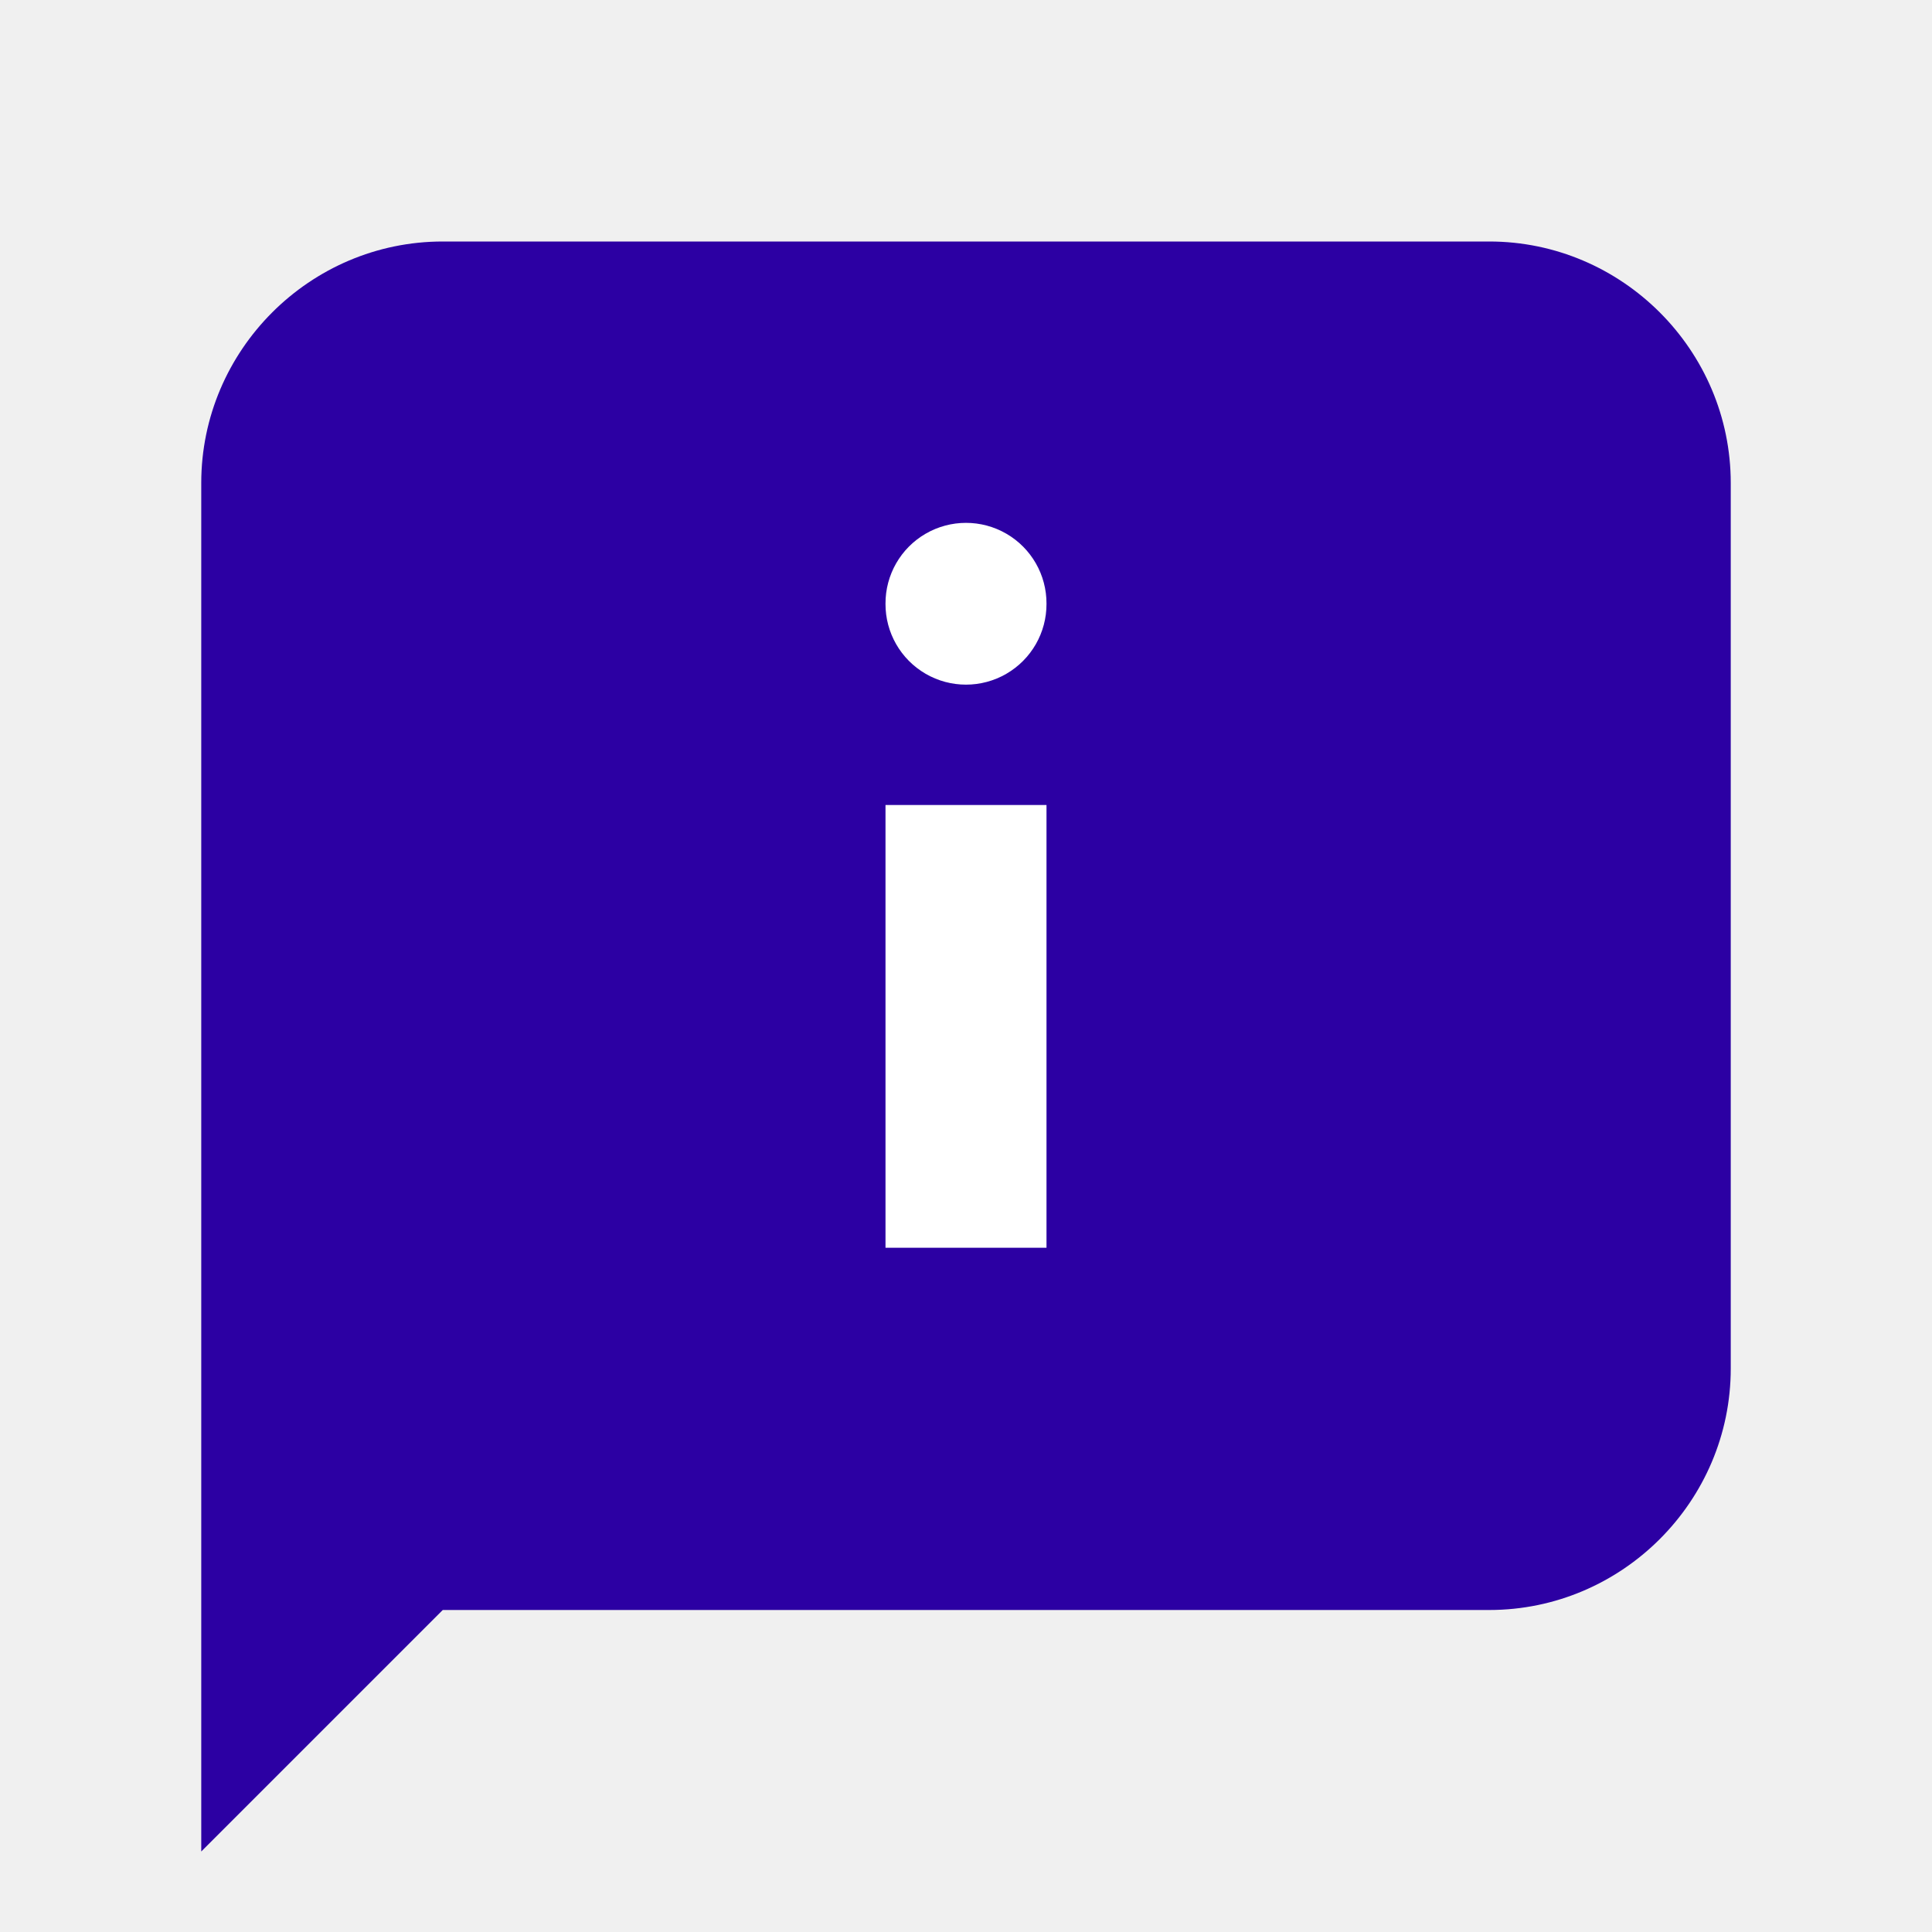
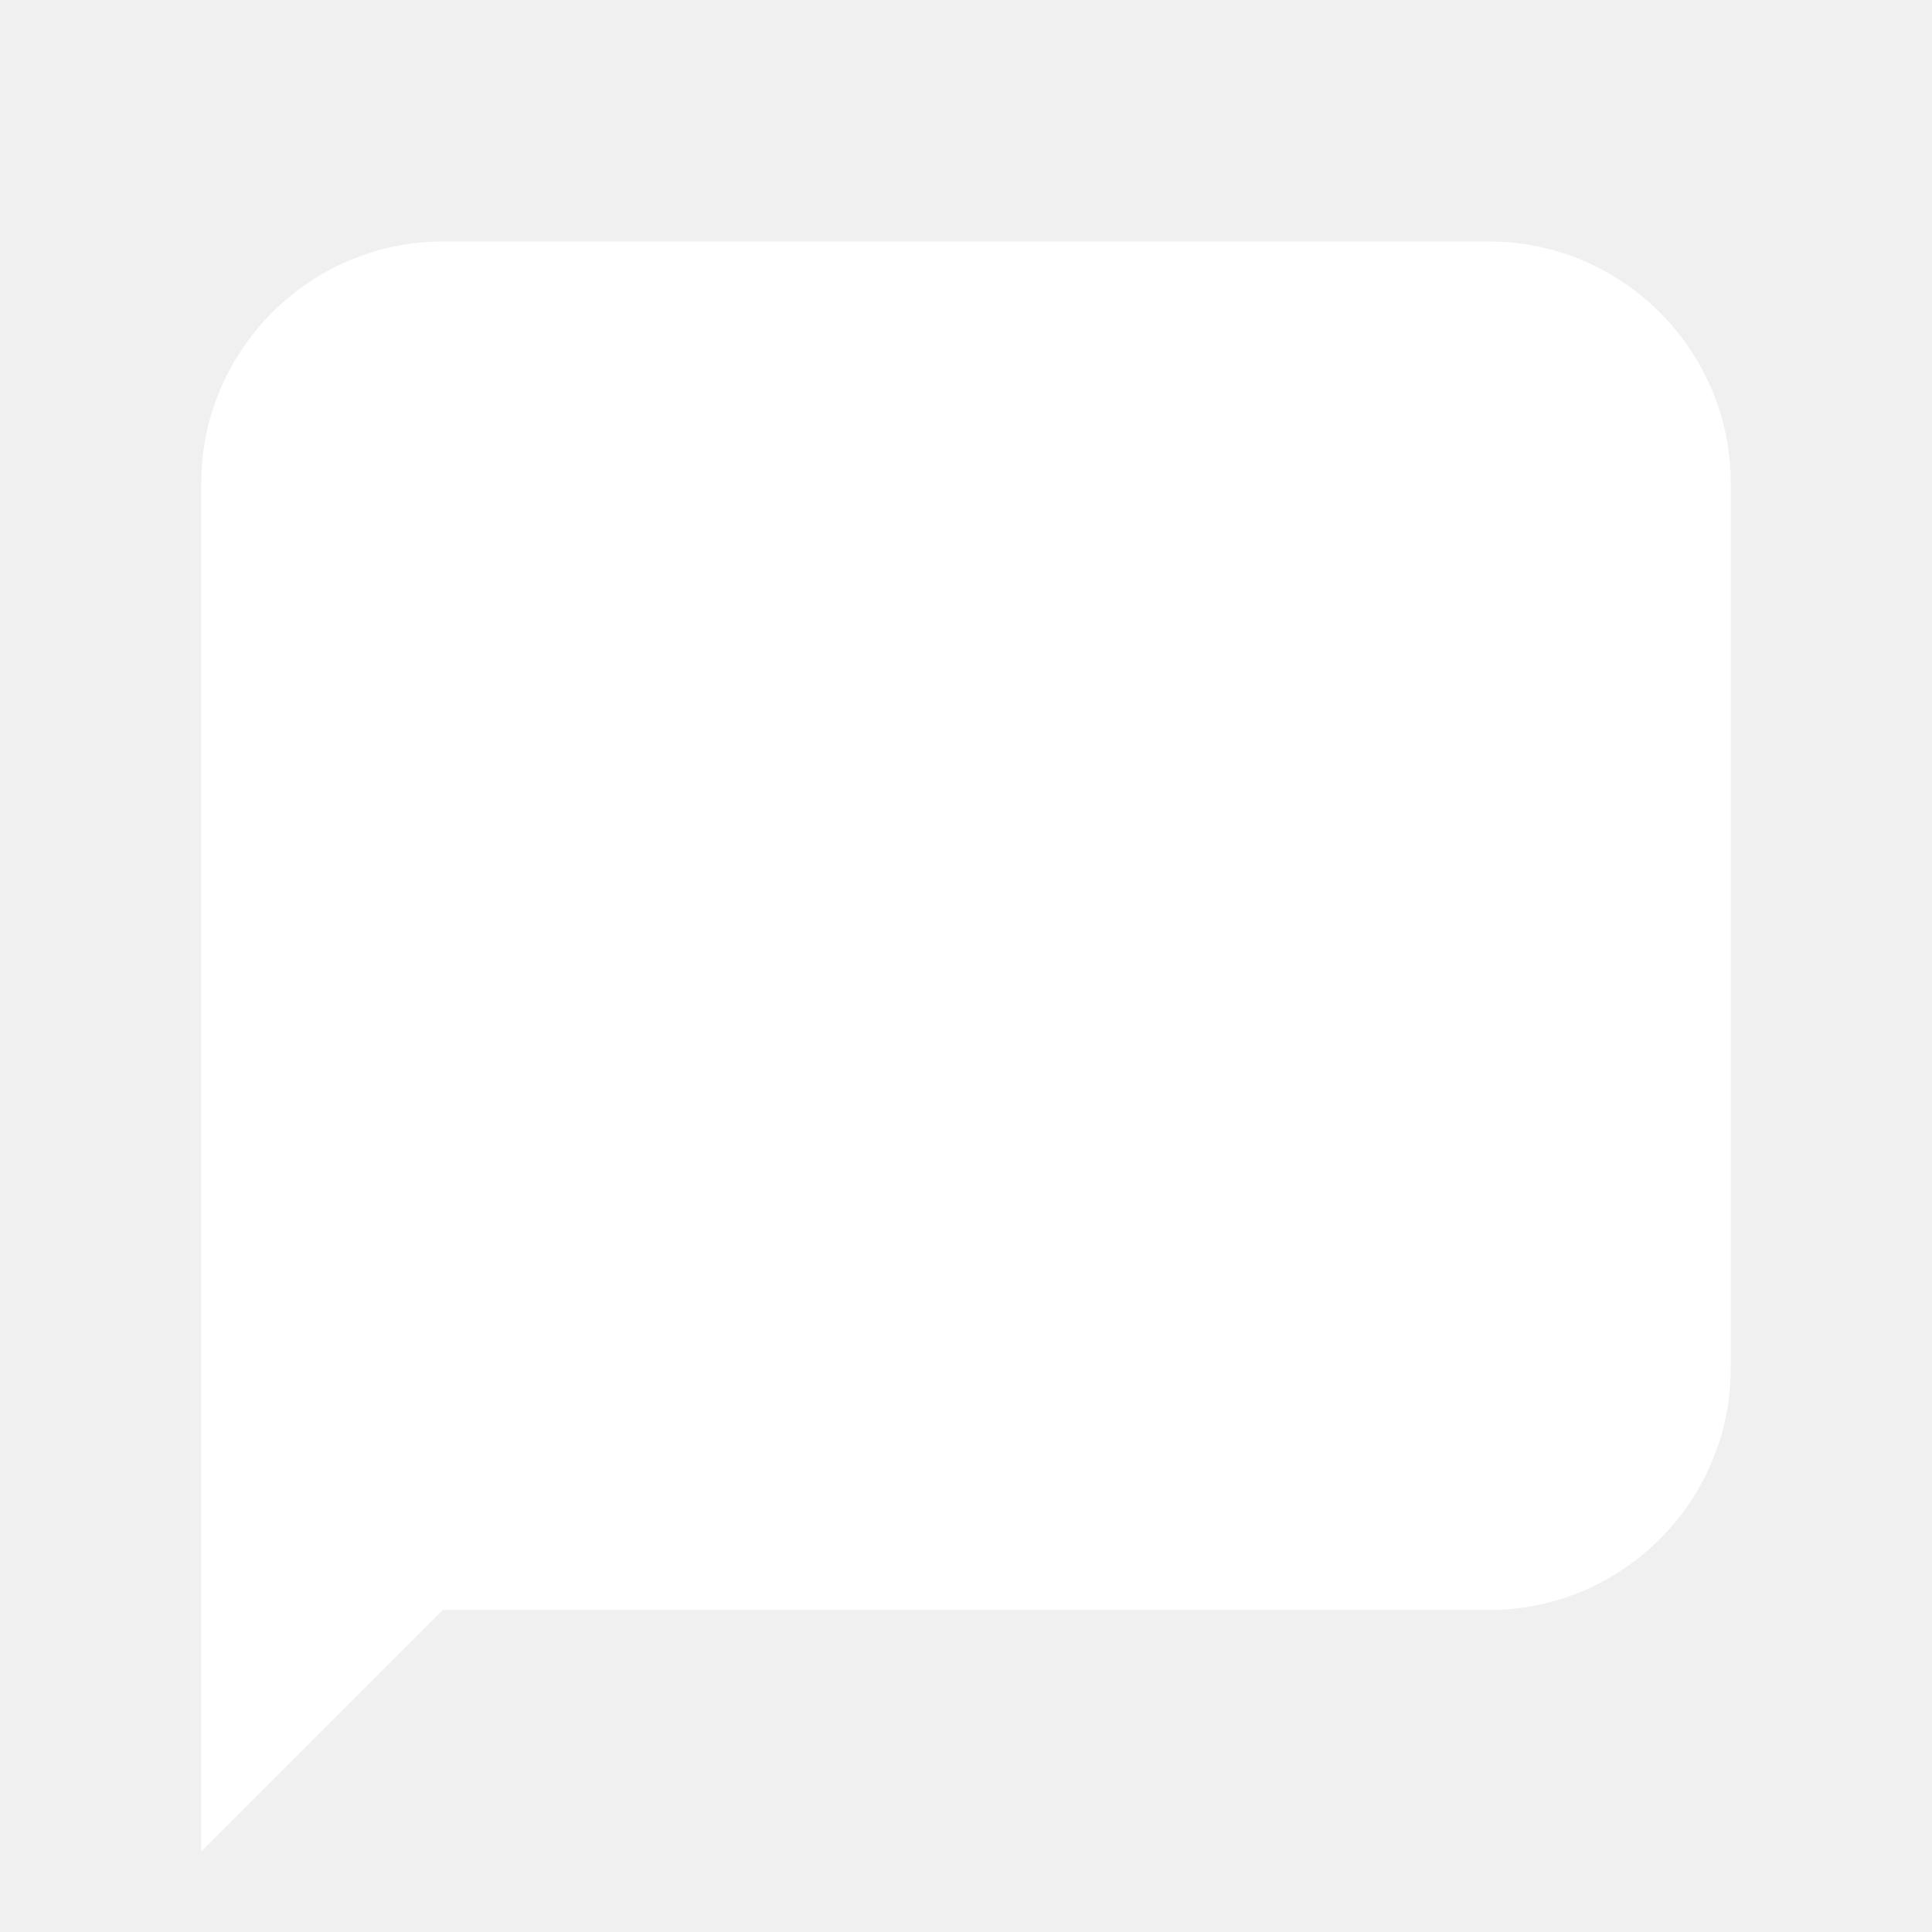
<svg xmlns="http://www.w3.org/2000/svg" width="800px" height="800px" viewBox="0 0 1024 1024" class="icon" version="1.1">
-   <path d="M789.333 853.333H234.667l-128 128V256c0-70.4 57.6-128 128-128h554.667c70.4 0 128 57.6 128 128v469.333c0 70.4-57.6 128-128 128z" fill="#2C00A3" />
+   <path d="M789.333 853.333H234.667l-128 128V256c0-70.4 57.6-128 128-128h554.667c70.4 0 128 57.6 128 128v469.333c0 70.4-57.6 128-128 128z" fill="#fff" />
  <path d="M469.333 426.667h85.333v234.667h-85.333z" fill="#FFFFFF" />
  <path d="M512 320m-42.667 0a42.667 42.667 0 1 0 85.333 0 42.667 42.667 0 1 0-85.333 0Z" fill="#FFFFFF" />
</svg>
